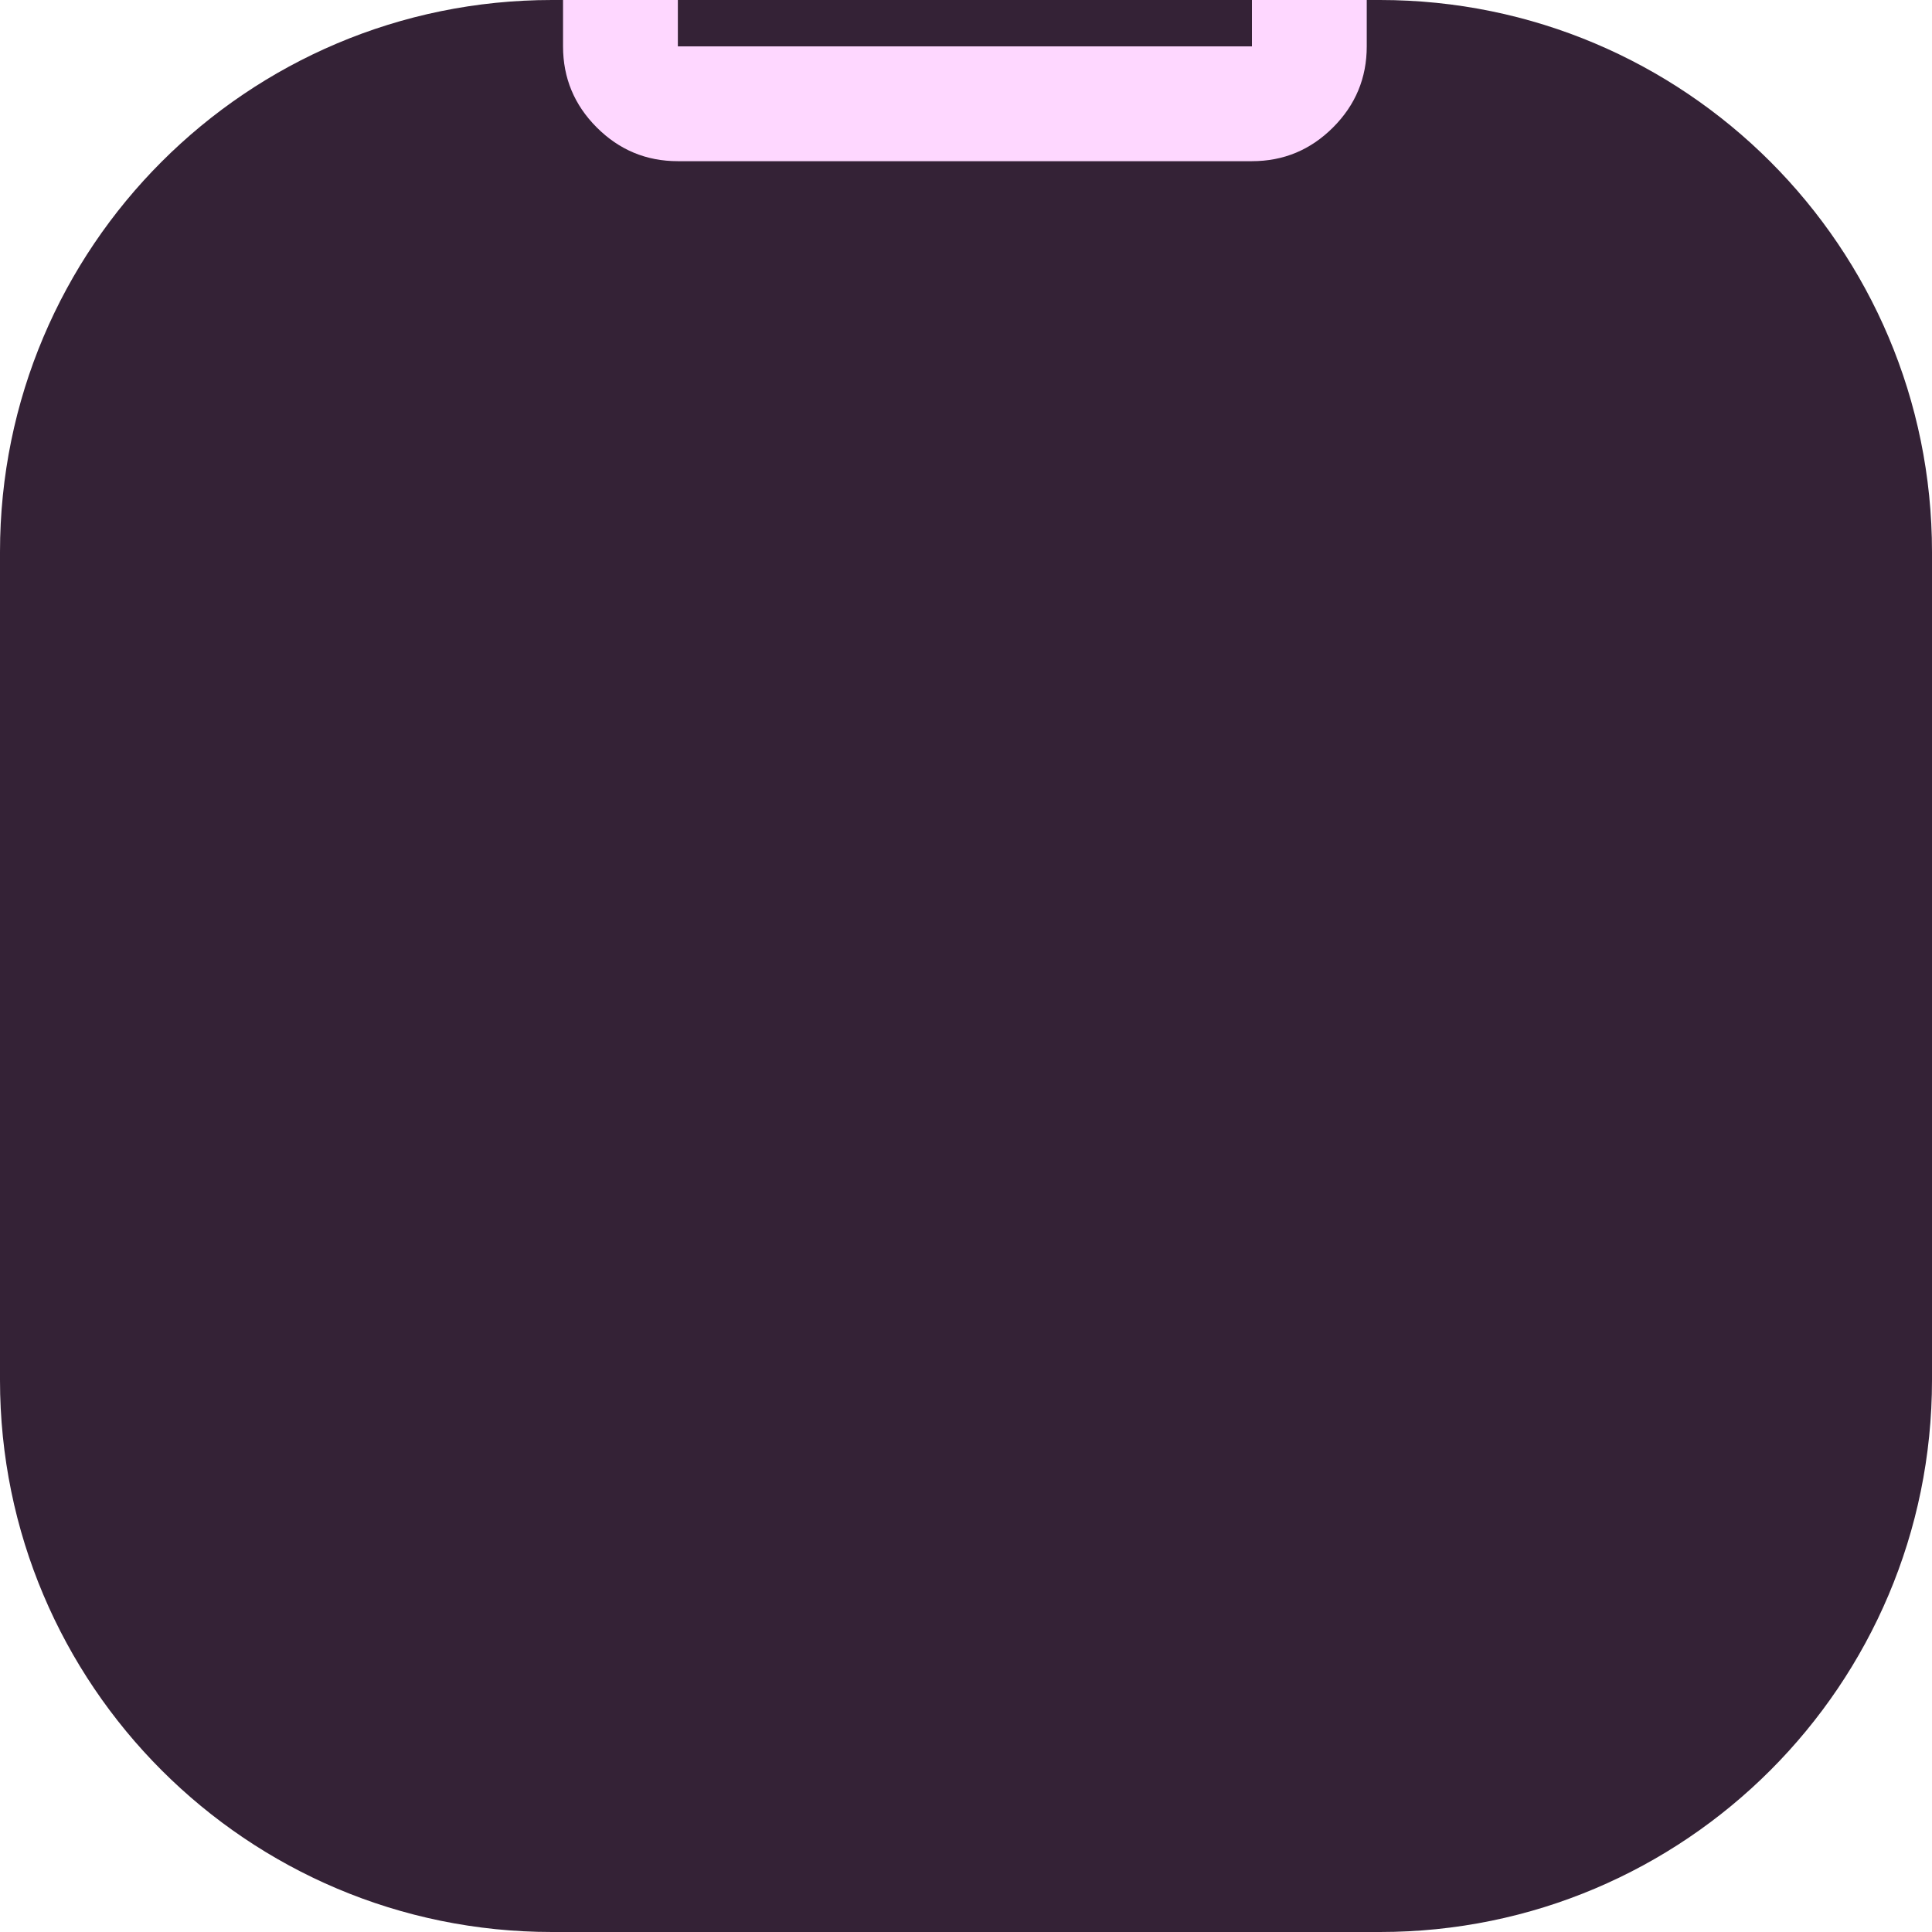
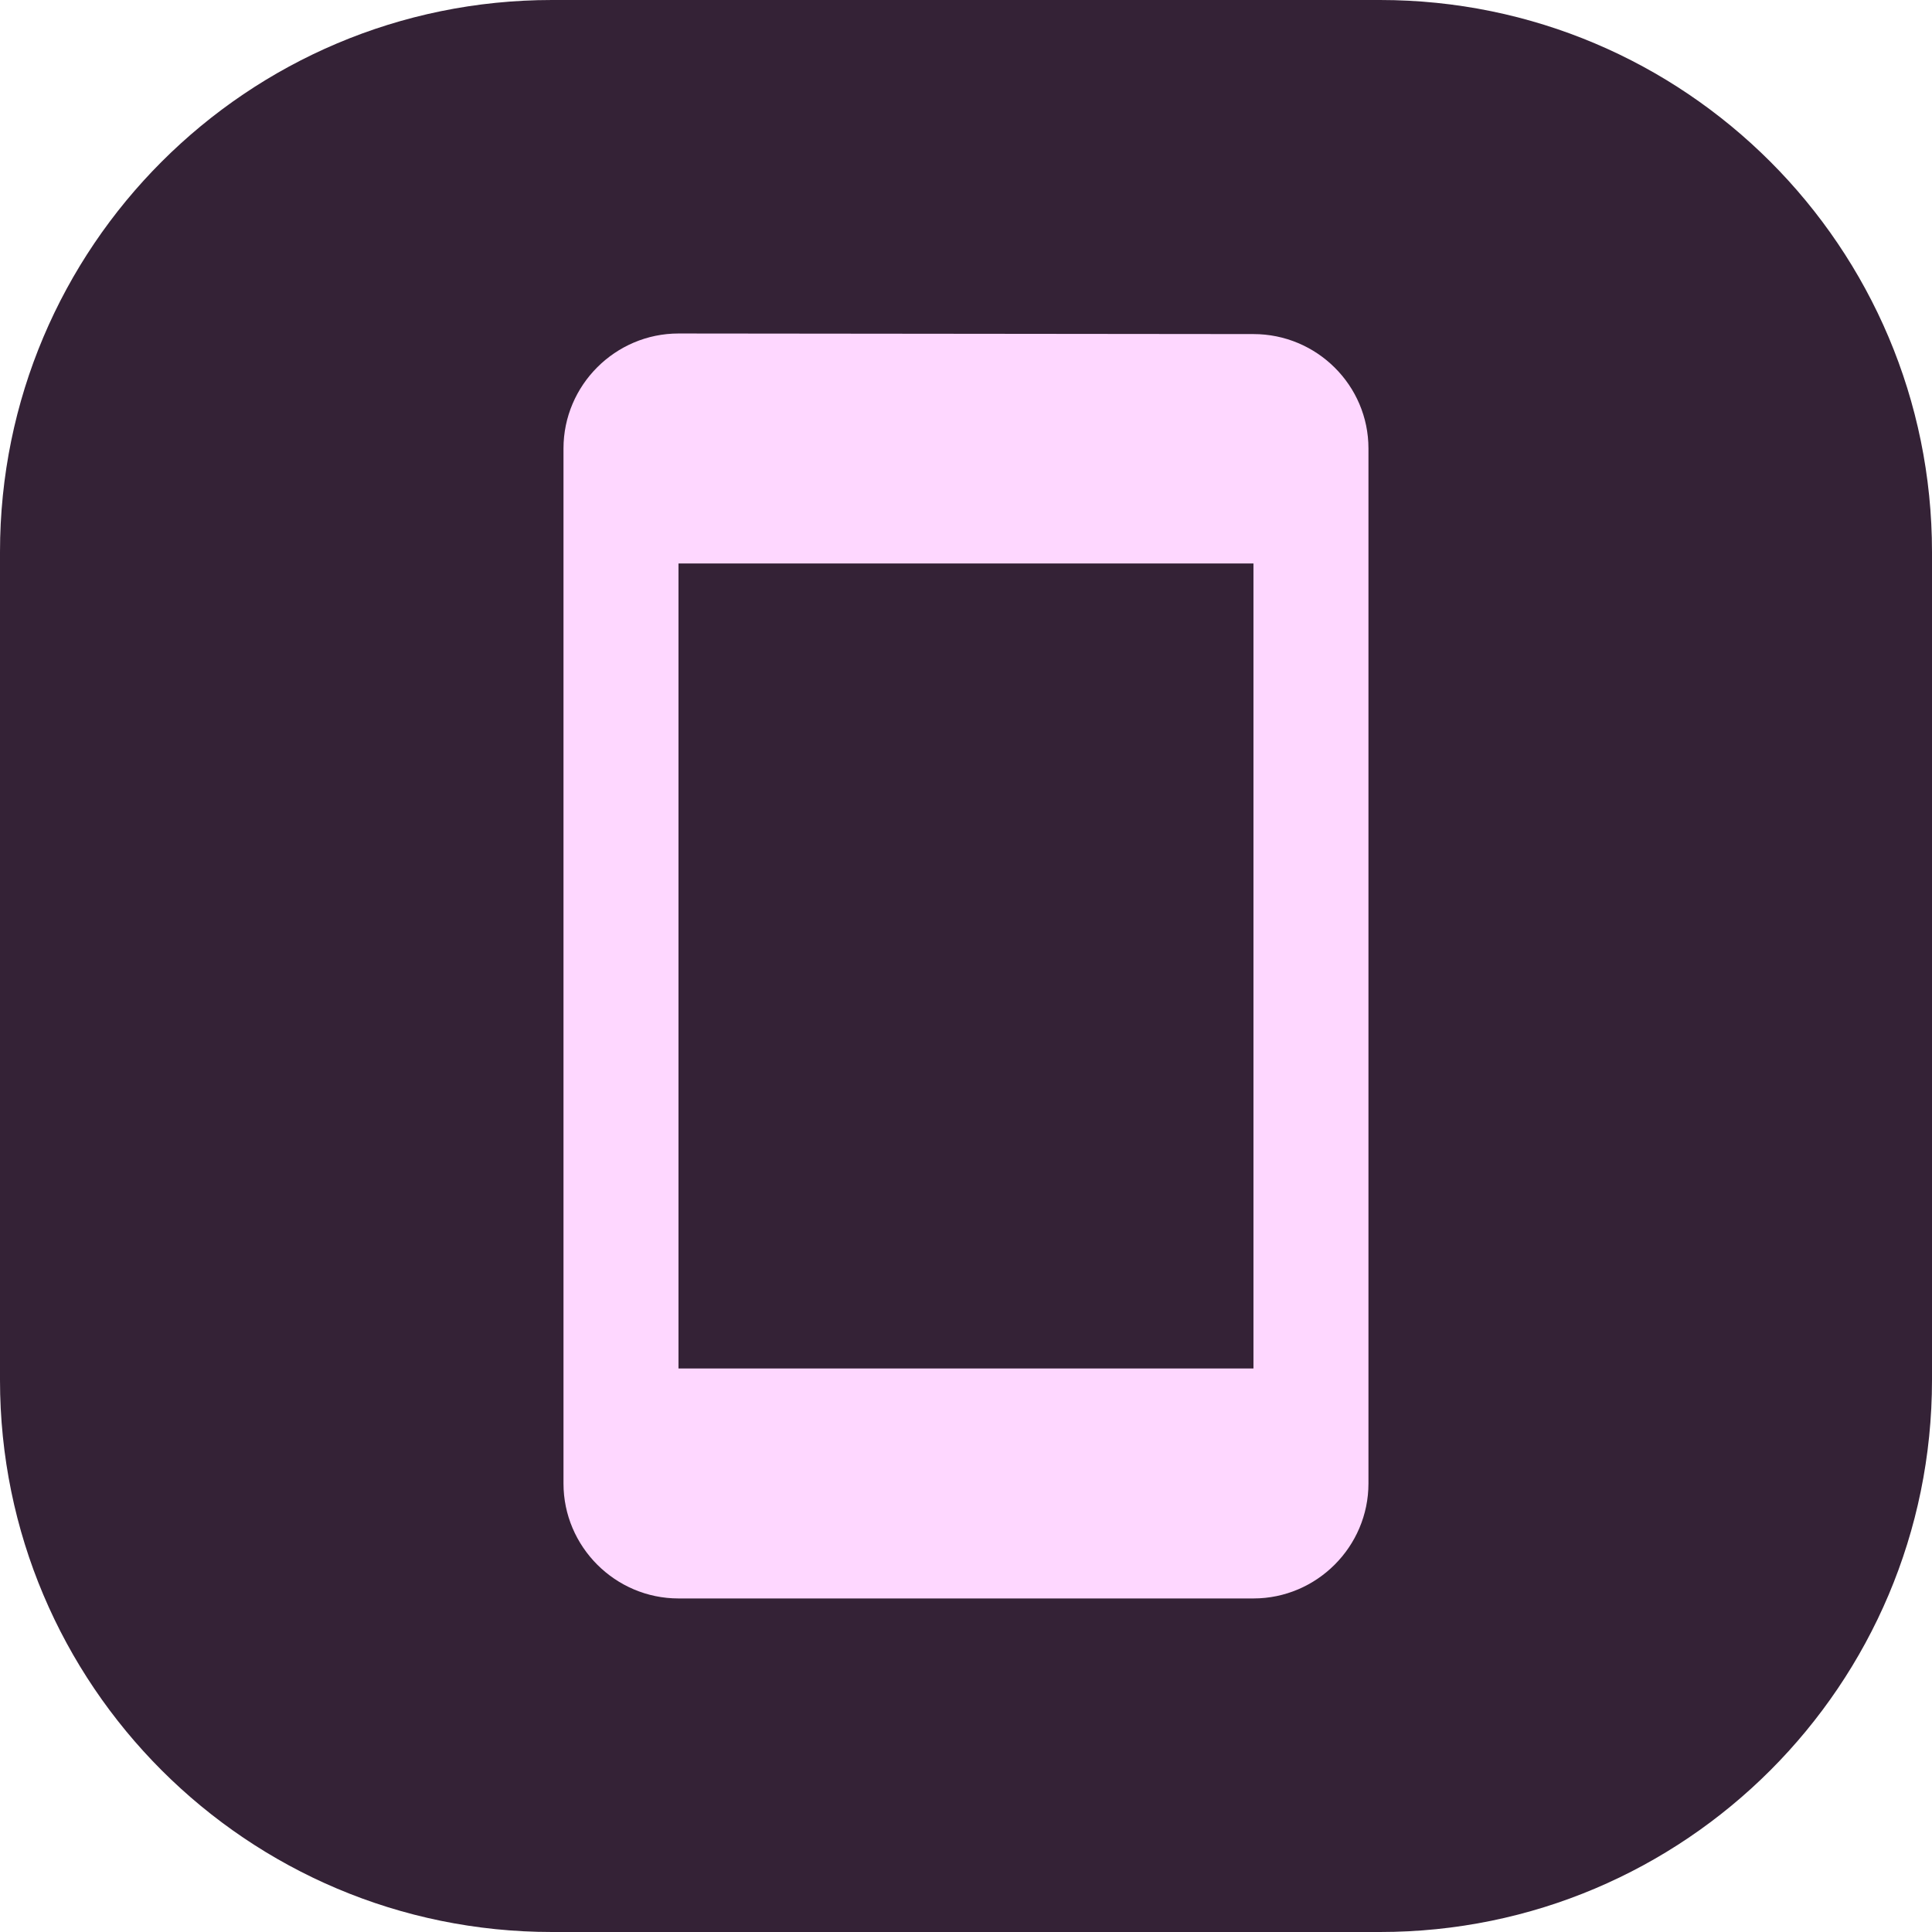
<svg xmlns="http://www.w3.org/2000/svg" width="28" height="28" viewBox="0 0 28 28">
  <rect width="28" height="28" rx="8" fill="#342236" />
-   <path fill="#fed7ff" transform="translate(4, 4) scale(0.0208)" d="M280-80q-33 0-56.5-23.5T200-160v-640q0-33 23.5-56.5T280-880h400q33 0 56.5 23.5T760-800v640q0 33-23.5 56.5T680-80H280Zm0-80h400v-640H280v640Zm0 0v-640 640Z" />
+   <path fill="#fed7ff" transform="translate(4, 4) scale(0.8333)" d="M17 1.01L7 1c-1.1 0-2 .9-2 2v18c0 1.1.9 2 2 2h10c1.1 0 2-.9 2-2V3c0-1.1-.9-1.99-2-1.99zM17 19H7V5h10v14z" />
</svg>
